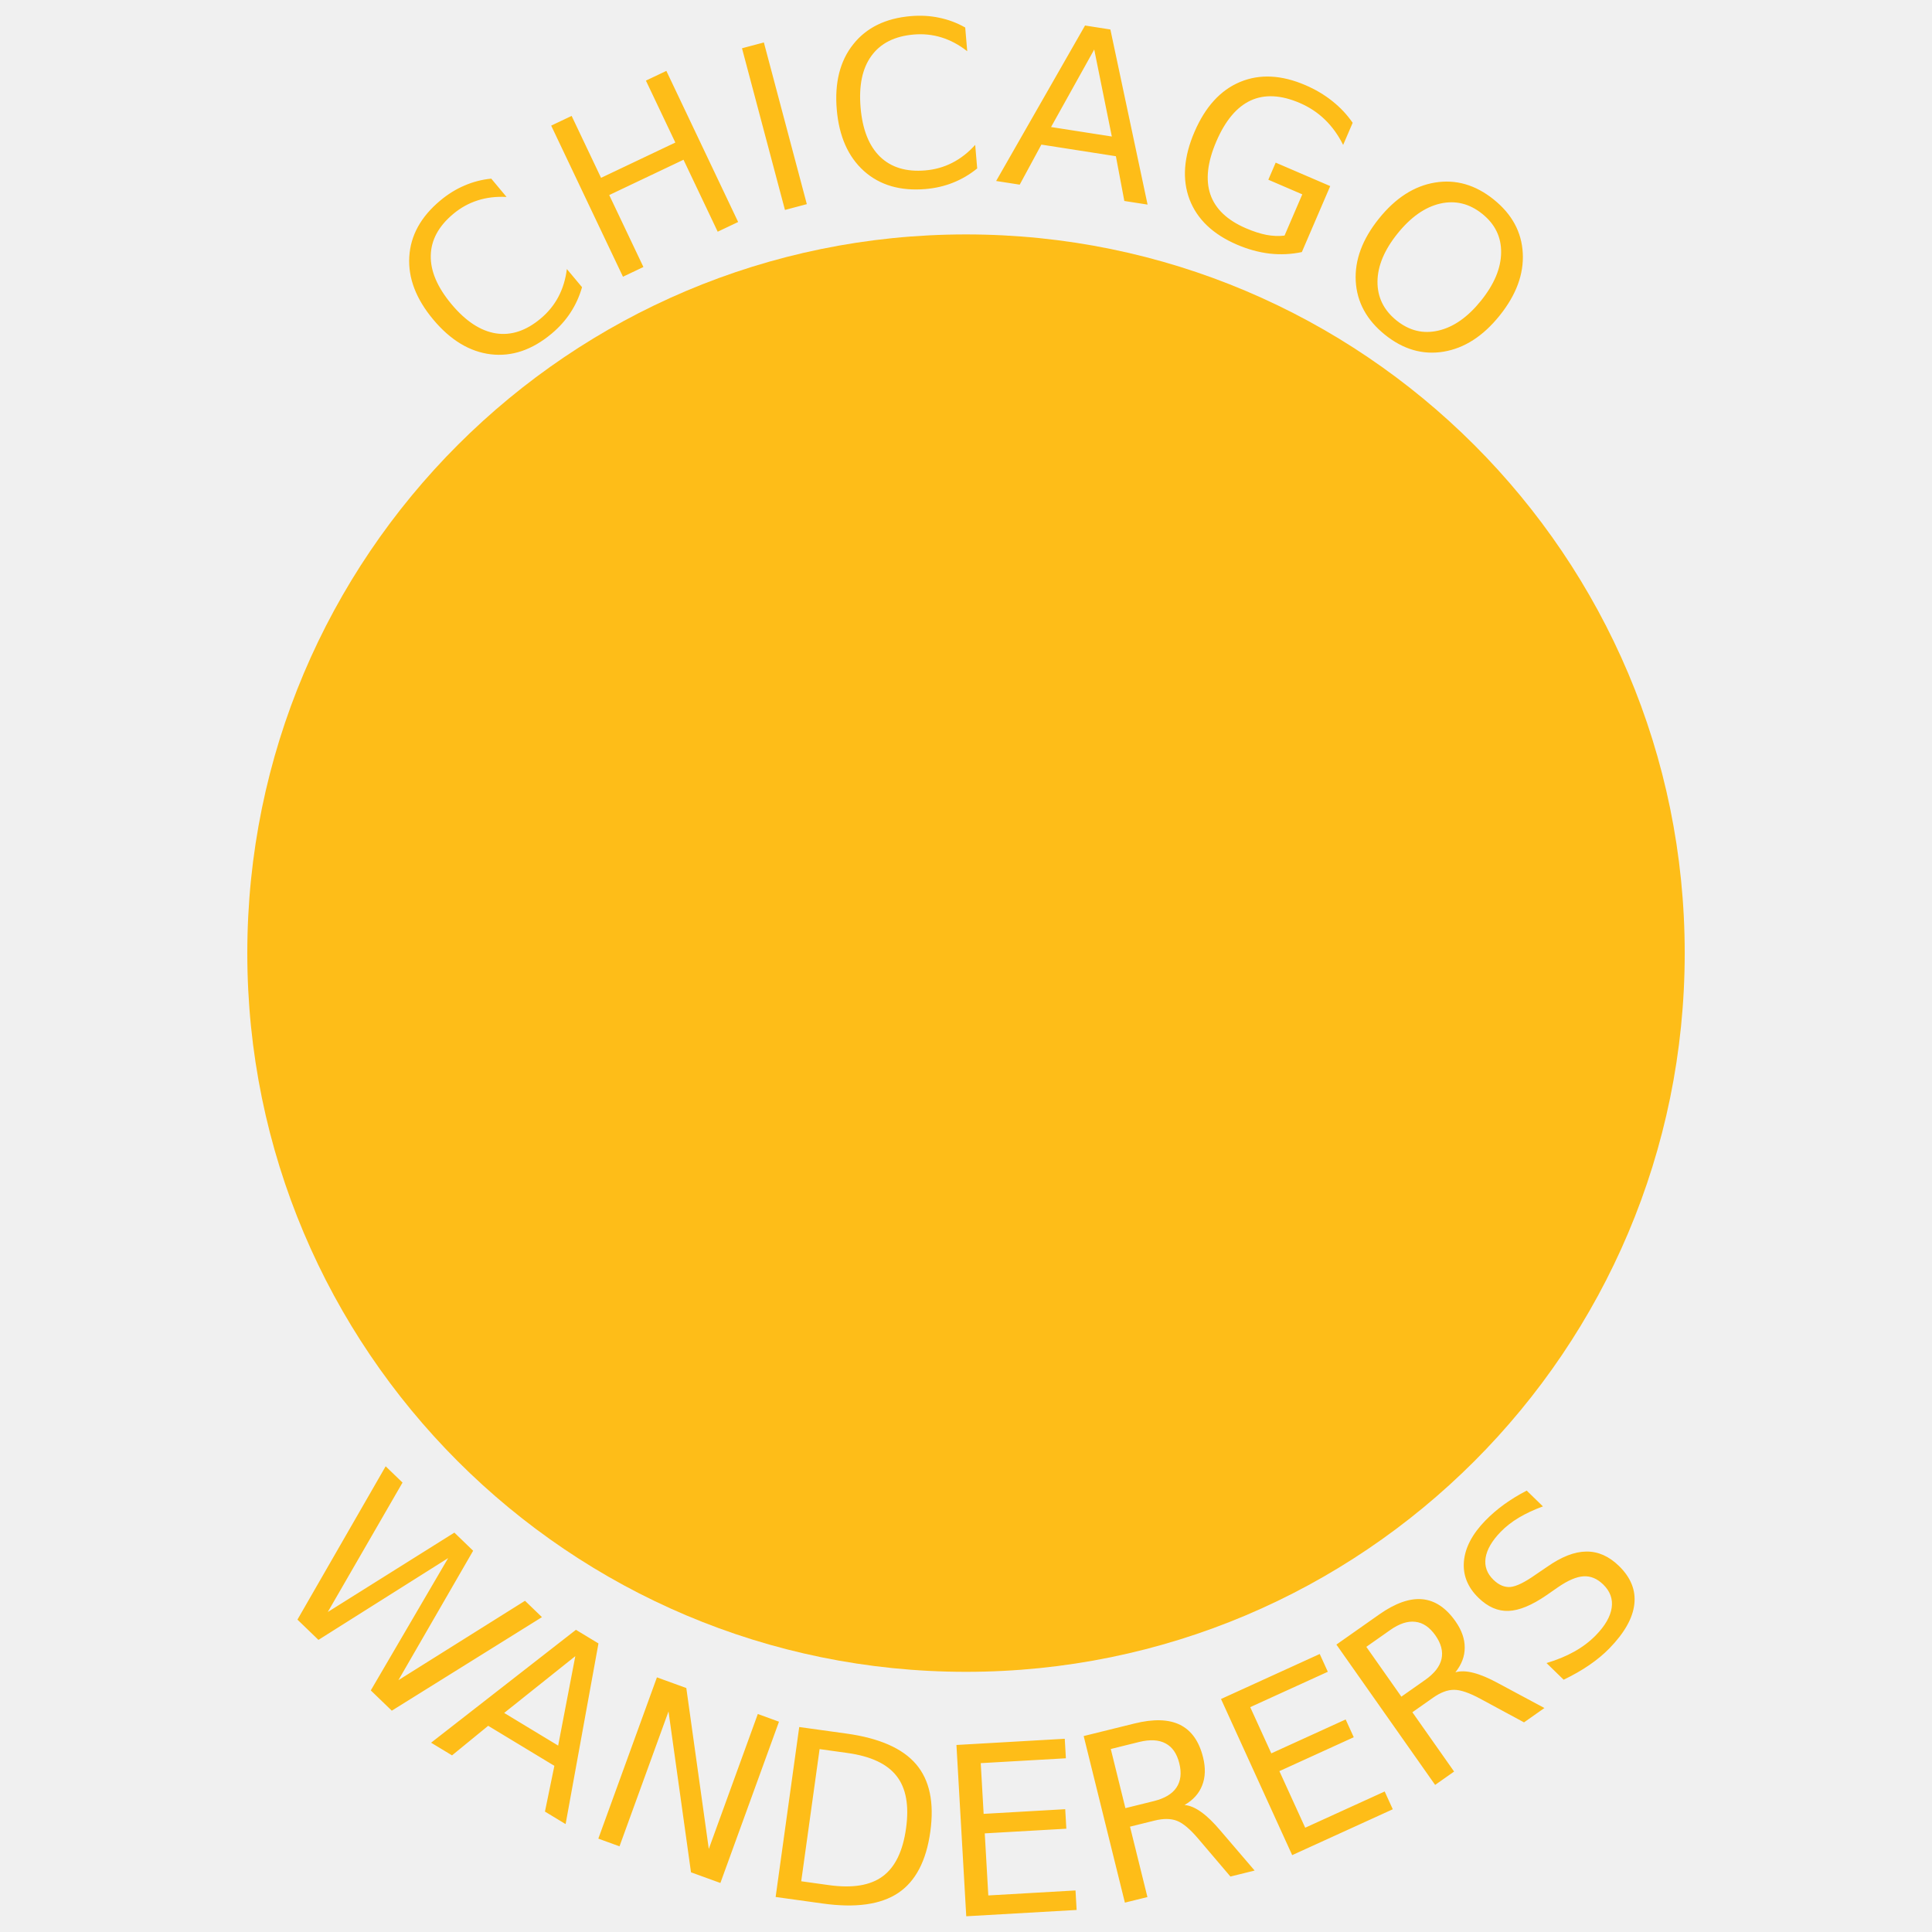
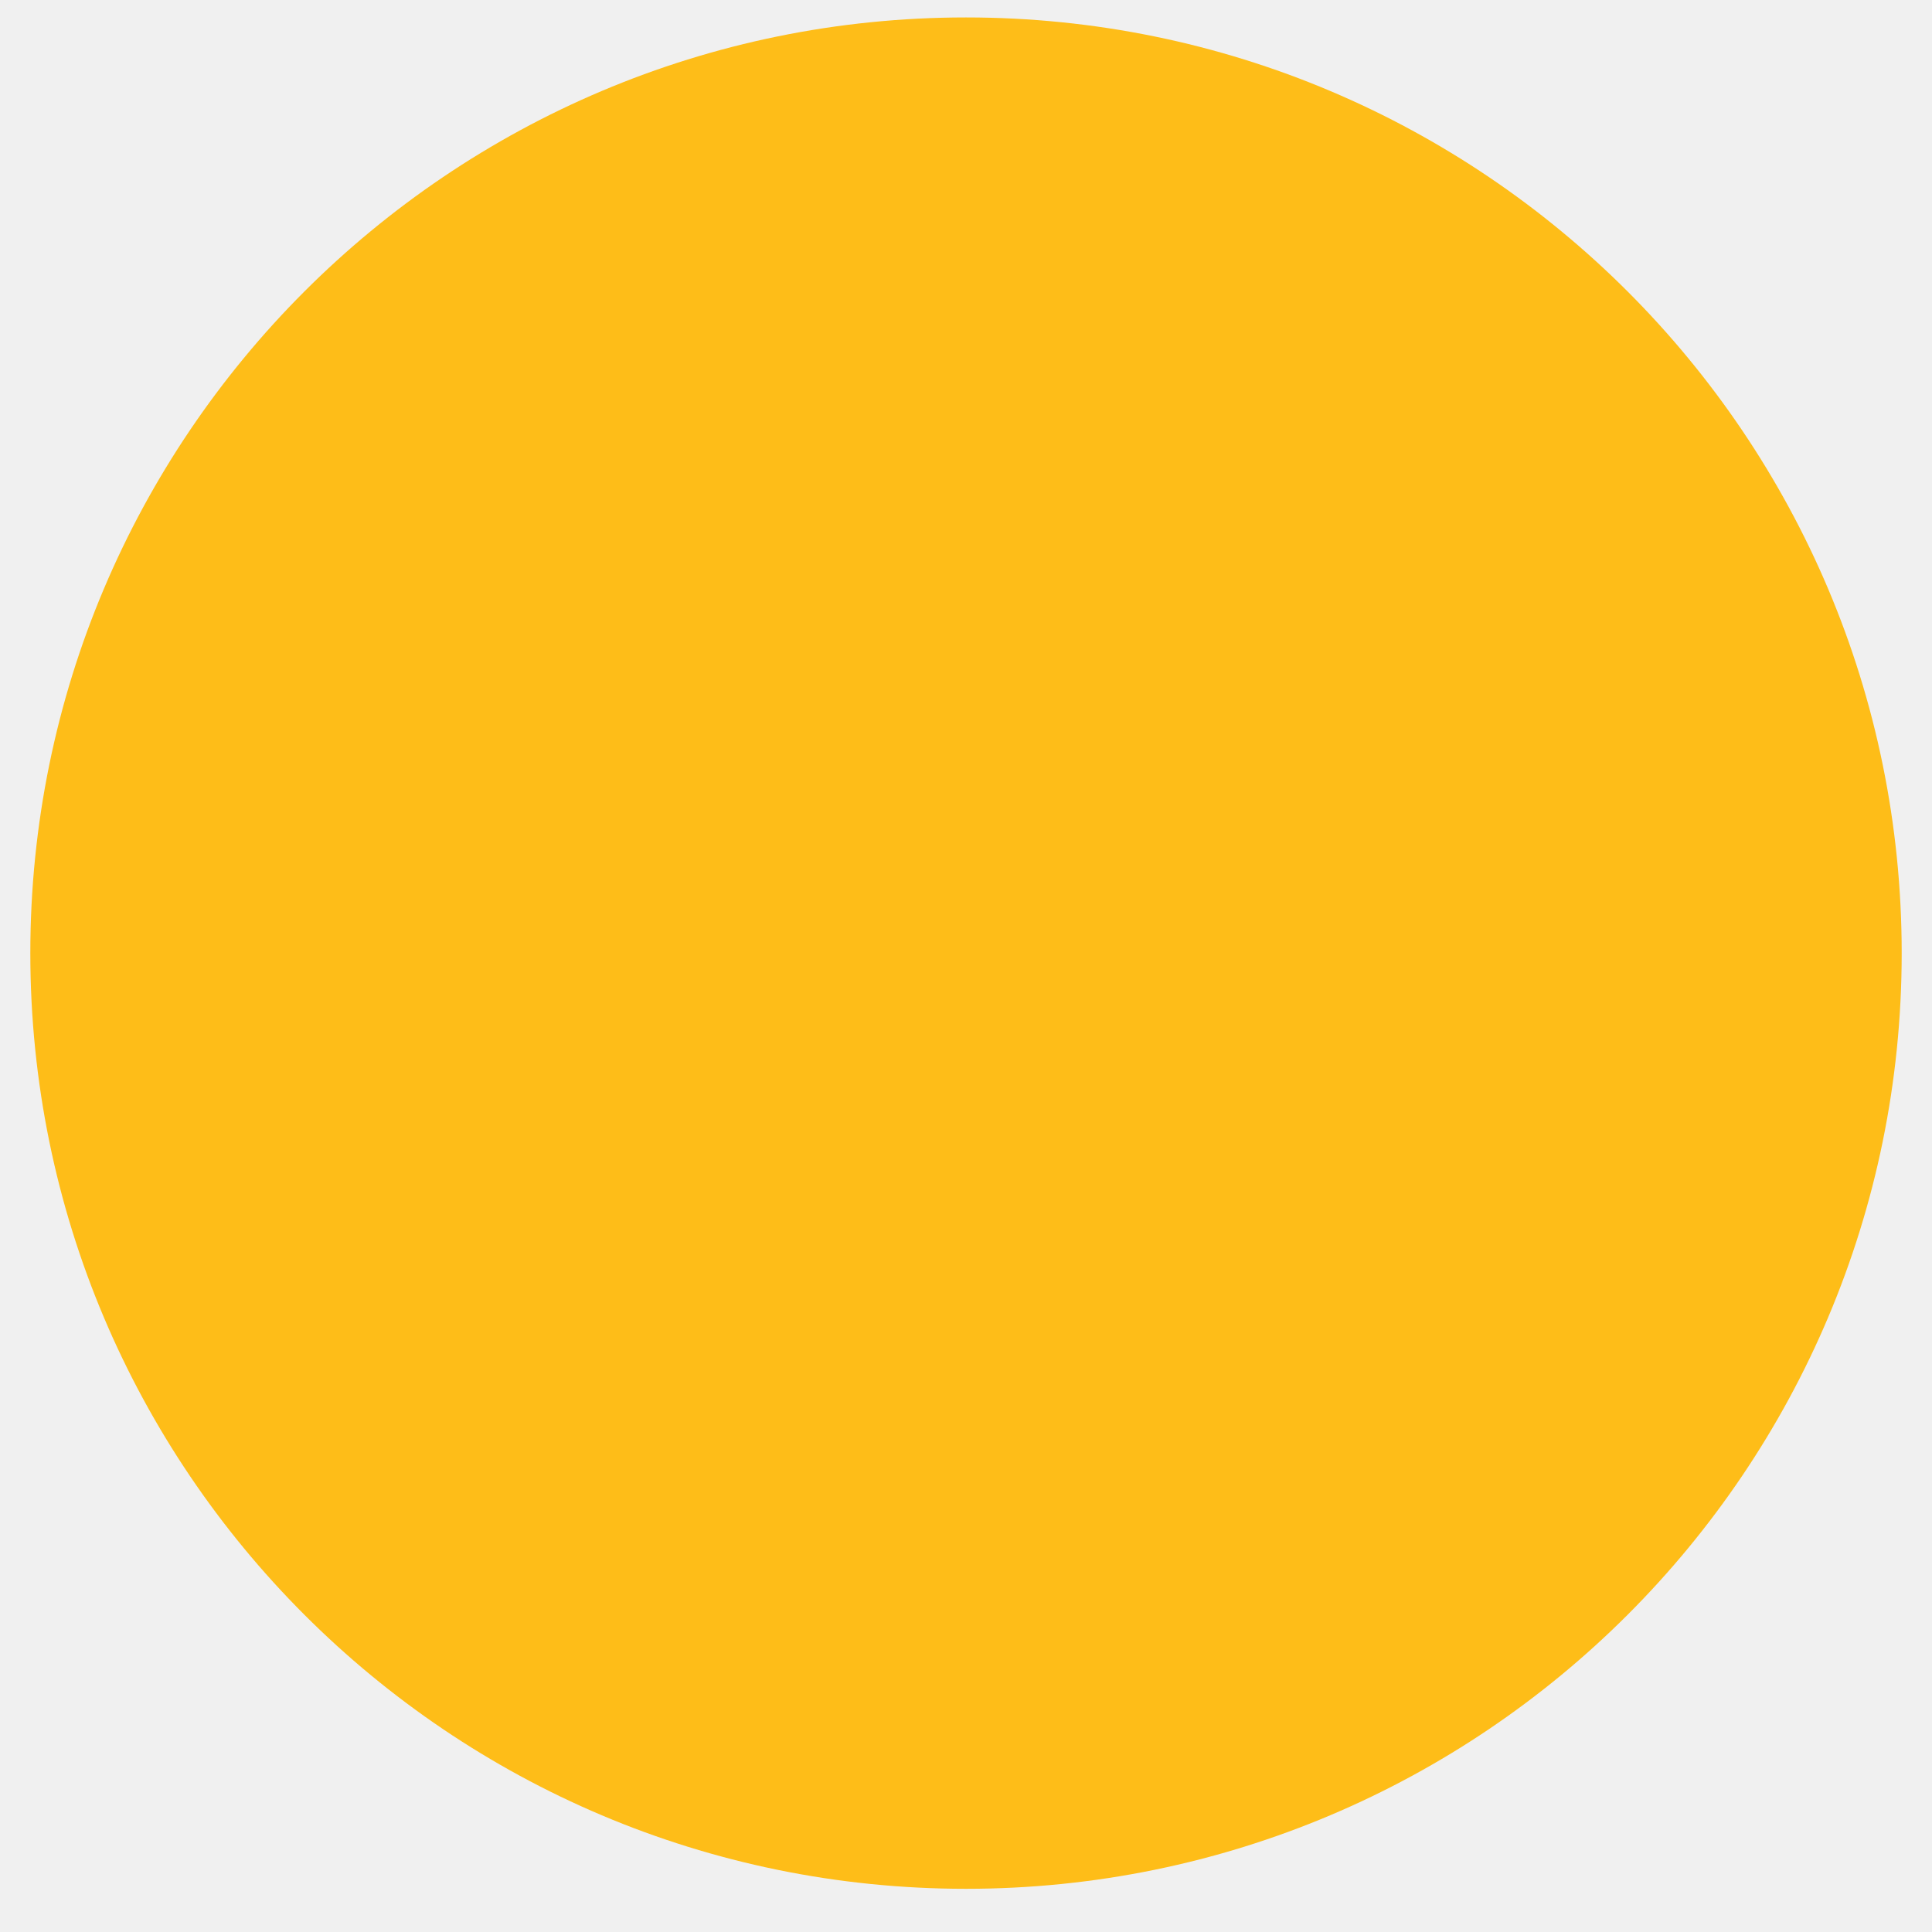
<svg xmlns="http://www.w3.org/2000/svg" width="105.833mm" height="105.833mm" viewBox="0 0 105.833 105.833" version="1.1" id="svg1" xml:space="preserve">
  <defs id="defs1" />
  <g id="layer3" />
  <g id="layer2" />
  <g id="layer1">
    <g id="g106-5" transform="rotate(-11.25778,-204.9193,75.67099)" />
    <g id="g4" transform="matrix(1.043909,0,0,1.043909,-2.323511,-7.572488)">
-       <circle style="fill:#febd18;fill-opacity:1;stroke:none;stroke-width:2.093;stroke-dasharray:none;stroke-opacity:1" id="path2" cx="-57.269" cy="-52.917" r="37.714" transform="matrix(0,-1,-1,0,0,0)" />
-       <path style="font-size:18.447px;line-height:1;font-family:'Droid Sans Armenian';-inkscape-font-specification:'Droid Sans Armenian';text-align:center;letter-spacing:0.235px;word-spacing:0px;text-anchor:middle;fill:#febd18;stroke-width:0.51" d="m 28.004,16.628 0.803,0.961 q -0.818,-0.044 -1.519,0.182 -0.696,0.222 -1.282,0.712 -1.155,0.966 -1.176,2.187 -0.025,1.217 1.092,2.551 1.113,1.33 2.318,1.525 1.202,0.191 2.356,-0.775 0.586,-0.49 0.928,-1.136 0.346,-0.65 0.448,-1.463 l 0.796,0.952 q -0.206,0.725 -0.607,1.336 -0.396,0.607 -0.992,1.105 -1.529,1.279 -3.189,1.081 -1.664,-0.203 -3.018,-1.822 -1.358,-1.624 -1.259,-3.293 0.095,-1.674 1.624,-2.952 0.604,-0.505 1.272,-0.788 0.669,-0.291 1.406,-0.363 z m 3.145,-2.782 1.073,-0.51 1.544,3.25 3.898,-1.852 -1.544,-3.25 1.073,-0.51 3.767,7.929 -1.073,0.51 -1.794,-3.776 -3.898,1.852 1.794,3.776 -1.073,0.51 z m 10.013,-4.059 1.148,-0.305 2.254,8.484 -1.148,0.305 z M 52.875,8.694 52.981,9.942 Q 52.336,9.436 51.633,9.219 50.936,9.001 50.174,9.066 q -1.5,0.128 -2.218,1.116 -0.719,0.982 -0.571,2.716 0.147,1.728 1.022,2.58 0.875,0.846 2.374,0.718 0.762,-0.065 1.412,-0.398 0.656,-0.333 1.206,-0.941 l 0.105,1.236 q -0.585,0.475 -1.264,0.745 -0.673,0.27 -1.447,0.336 -1.986,0.169 -3.232,-0.946 -1.246,-1.121 -1.426,-3.224 -0.18,-2.109 0.859,-3.419 1.038,-1.316 3.024,-1.485 0.785,-0.067 1.494,0.085 0.715,0.146 1.359,0.51 z m 6.77,1.158 -2.265,4.068 3.189,0.498 z m -0.482,-1.259 1.33,0.208 1.952,9.189 -1.22,-0.19 -0.443,-2.348 -3.91,-0.61 -1.137,2.102 -1.237,-0.193 z m 10.468,11.025 0.932,-2.166 -1.782,-0.767 0.386,-0.897 2.862,1.231 -1.489,3.462 q -0.825,0.176 -1.686,0.081 -0.859,-0.101 -1.723,-0.473 -1.89,-0.813 -2.486,-2.375 -0.588,-1.565 0.26,-3.536 0.85,-1.977 2.388,-2.621 1.546,-0.647 3.436,0.166 0.789,0.339 1.412,0.838 0.629,0.501 1.066,1.137 l -0.5,1.161 q -0.384,-0.773 -0.953,-1.325 -0.569,-0.552 -1.32,-0.875 -1.48,-0.637 -2.581,-0.131 -1.095,0.508 -1.799,2.144 -0.702,1.631 -0.317,2.776 0.39,1.147 1.87,1.784 0.578,0.249 1.073,0.347 0.498,0.093 0.95,0.038 z m 10.374,-1.143 q -1.008,-0.81 -2.208,-0.537 -1.195,0.277 -2.237,1.573 -1.039,1.292 -1.051,2.519 -0.008,1.23 1,2.041 1.008,0.81 2.199,0.53 1.195,-0.277 2.234,-1.569 1.042,-1.297 1.055,-2.524 0.017,-1.223 -0.991,-2.033 z m 0.604,-0.752 q 1.439,1.156 1.524,2.816 0.088,1.655 -1.216,3.277 -1.3,1.618 -2.939,1.892 -1.635,0.27 -3.074,-0.886 -1.444,-1.16 -1.536,-2.819 -0.088,-1.655 1.216,-3.277 1.304,-1.622 2.939,-1.892 1.643,-0.271 3.087,0.889 z" id="text2" aria-label="CHICAGO" />
-       <path style="font-size:17.62px;line-height:1;font-family:'Droid Sans Armenian';-inkscape-font-specification:'Droid Sans Armenian';text-align:center;letter-spacing:0.775px;word-spacing:0px;text-anchor:middle;fill:#febd18;stroke-width:0.523" d="m 22.463,84.198 0.885,0.854 -3.922,6.792 6.643,-4.166 0.985,0.951 -3.922,6.792 6.643,-4.166 0.89,0.858 -7.88,4.909 -1.102,-1.064 4.06,-6.944 -6.807,4.293 -1.102,-1.064 z m 9.952,9.963 -3.733,2.979 2.833,1.714 z m 0.033,-1.383 1.182,0.715 -1.724,9.48 -1.084,-0.656 0.494,-2.401 -3.473,-2.101 -1.897,1.552 -1.099,-0.665 z m 4.25,2.495 1.542,0.56 1.18,8.443 2.572,-7.08 1.111,0.404 -3.075,8.463 -1.542,-0.56 -1.18,-8.443 -2.572,7.08 -1.111,-0.404 z m 8.536,3.765 -0.964,6.935 1.458,0.203 q 1.846,0.256 2.816,-0.461 0.976,-0.717 1.227,-2.521 0.249,-1.792 -0.496,-2.742 -0.738,-0.955 -2.584,-1.211 z m -1.069,-1.159 2.479,0.344 q 2.593,0.36 3.655,1.61 1.063,1.244 0.745,3.538 -0.32,2.306 -1.689,3.218 -1.369,0.912 -3.949,0.553 l -2.479,-0.344 z m 8.25,0.942 5.684,-0.325 0.059,1.024 -4.468,0.255 0.152,2.661 4.281,-0.245 0.059,1.024 -4.281,0.245 0.186,3.257 4.576,-0.262 0.059,1.024 -5.792,0.331 z m 11.969,3.15 q 0.412,0.035 0.874,0.368 0.467,0.332 1.013,0.98 l 1.791,2.092 -1.27,0.314 -1.673,-1.966 q -0.65,-0.771 -1.131,-0.957 -0.475,-0.187 -1.177,-0.013 l -1.288,0.319 0.914,3.694 -1.183,0.292 -2.162,-8.741 2.67,-0.66 q 1.499,-0.371 2.391,0.073 0.893,0.444 1.205,1.709 0.204,0.826 -0.048,1.466 -0.246,0.639 -0.926,1.03 z m -3.87,-2.938 0.767,3.103 1.487,-0.368 q 0.855,-0.211 1.191,-0.711 0.341,-0.507 0.151,-1.274 -0.19,-0.767 -0.724,-1.045 -0.53,-0.285 -1.385,-0.074 z m 5.784,-2.624 5.18,-2.362 0.425,0.933 -4.072,1.856 1.106,2.425 3.902,-1.779 0.425,0.933 -3.902,1.779 1.354,2.969 4.171,-1.901 0.425,0.933 -5.279,2.407 z m 12.297,-1.4 q 0.397,-0.117 0.948,0.026 0.556,0.14 1.299,0.546 l 2.427,1.301 -1.07,0.753 -2.271,-1.226 q -0.886,-0.483 -1.401,-0.482 -0.51,-0.002 -1.102,0.414 l -1.085,0.763 2.19,3.112 -0.996,0.701 -5.181,-7.364 2.249,-1.582 q 1.263,-0.888 2.256,-0.798 0.993,0.091 1.742,1.156 0.489,0.695 0.487,1.383 0.002,0.684 -0.49,1.296 z m -4.672,-1.337 1.839,2.614 1.253,-0.881 q 0.72,-0.507 0.853,-1.094 0.134,-0.596 -0.321,-1.242 -0.455,-0.646 -1.054,-0.711 -0.598,-0.074 -1.318,0.433 z m 8.416,-8.199 0.851,0.829 q -0.721,0.266 -1.267,0.593 -0.546,0.327 -0.945,0.738 -0.694,0.713 -0.796,1.371 -0.098,0.654 0.412,1.15 0.428,0.416 0.896,0.376 0.468,-0.049 1.301,-0.636 l 0.621,-0.422 q 1.137,-0.796 2.058,-0.8 0.921,-0.012 1.708,0.753 0.938,0.913 0.808,2.015 -0.126,1.098 -1.308,2.312 -0.446,0.458 -1.054,0.876 -0.604,0.413 -1.346,0.769 l -0.899,-0.875 q 0.816,-0.241 1.463,-0.604 0.648,-0.363 1.127,-0.855 0.728,-0.748 0.829,-1.44 0.102,-0.692 -0.443,-1.222 -0.475,-0.463 -1.029,-0.43 -0.55,0.029 -1.332,0.564 l -0.621,0.431 q -1.145,0.787 -1.985,0.82 -0.84,0.033 -1.579,-0.687 -0.856,-0.833 -0.764,-1.913 0.096,-1.085 1.127,-2.143 0.442,-0.454 0.982,-0.845 0.541,-0.391 1.184,-0.724 z" id="text3" aria-label="WANDERERS" />
-       <text xml:space="preserve" style="font-style:normal;font-variant:normal;font-weight:normal;font-stretch:normal;font-size:80.242px;line-height:1;font-family:'Droid Sans Armenian';-inkscape-font-specification:'Droid Sans Armenian';text-align:center;letter-spacing:0.882px;word-spacing:0px;writing-mode:lr-tb;direction:ltr;text-anchor:middle;fill:#922247;fill-opacity:1;stroke:#ffffff;stroke-width:3.396;stroke-dasharray:none;stroke-opacity:1" x="49.322" y="85.283" id="text4-9">
-         <tspan id="tspan3-3" style="font-style:normal;font-variant:normal;font-weight:normal;font-stretch:normal;font-family:'Ranked Sports';-inkscape-font-specification:'Ranked Sports';fill:#922247;fill-opacity:1;stroke:#ffffff;stroke-width:3.396" x="49.763" y="85.283">C</tspan>
+       <circle style="fill:#febd18;fill-opacity:1;stroke:none;stroke-width:2.725;stroke-dasharray:none;stroke-opacity:1" id="path2" cx="-57.269" cy="-52.917" r="49.1" transform="matrix(0,-1,-1,0,0,0)" />
+       <text xml:space="preserve" style="font-style:normal;font-variant:normal;font-weight:normal;font-stretch:normal;font-size:104.467px;line-height:1;font-family:'Droid Sans Armenian';-inkscape-font-specification:'Droid Sans Armenian';text-align:center;letter-spacing:1.148px;word-spacing:0px;writing-mode:lr-tb;direction:ltr;text-anchor:middle;fill:#922247;fill-opacity:1;stroke:#ffffff;stroke-width:4.421;stroke-dasharray:none;stroke-opacity:1" x="48.236" y="93.741" id="text4-9">
+         <tspan id="tspan3-3" style="font-style:normal;font-variant:normal;font-weight:normal;font-stretch:normal;font-family:'Ranked Sports';-inkscape-font-specification:'Ranked Sports';fill:#922247;fill-opacity:1;stroke:#ffffff;stroke-width:4.421" x="48.81" y="93.741">C</tspan>
      </text>
    </g>
  </g>
</svg>
